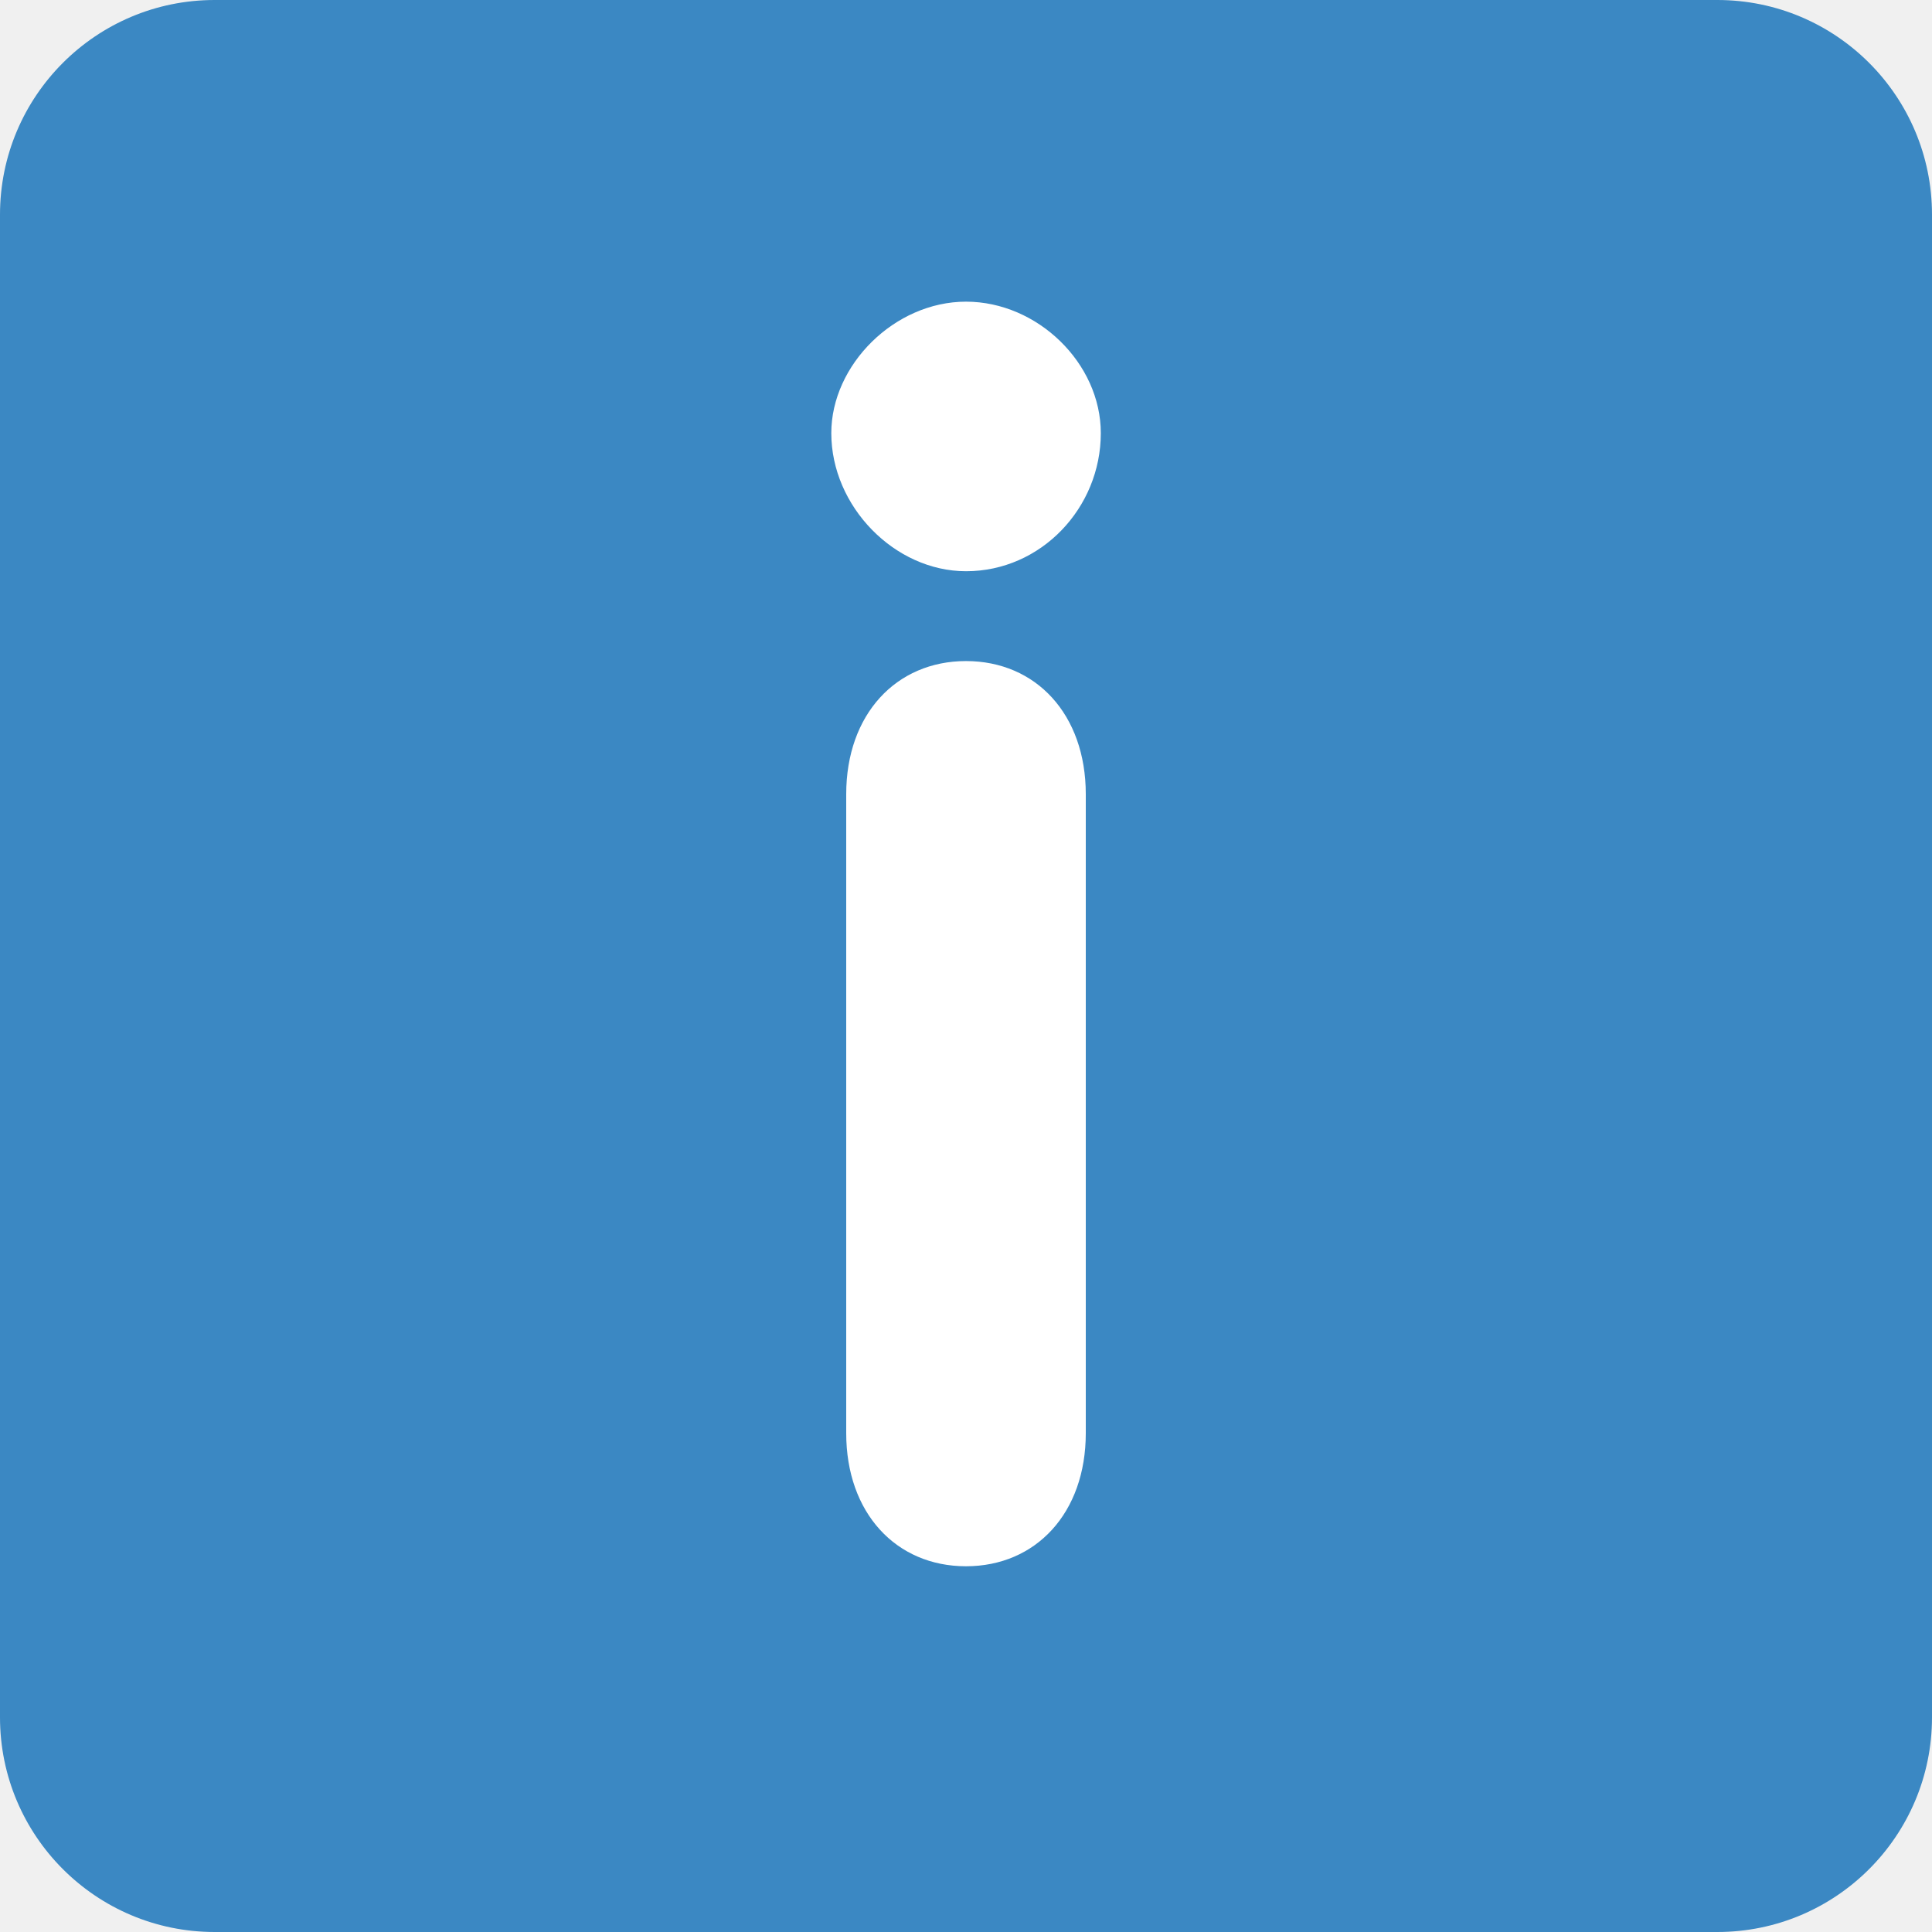
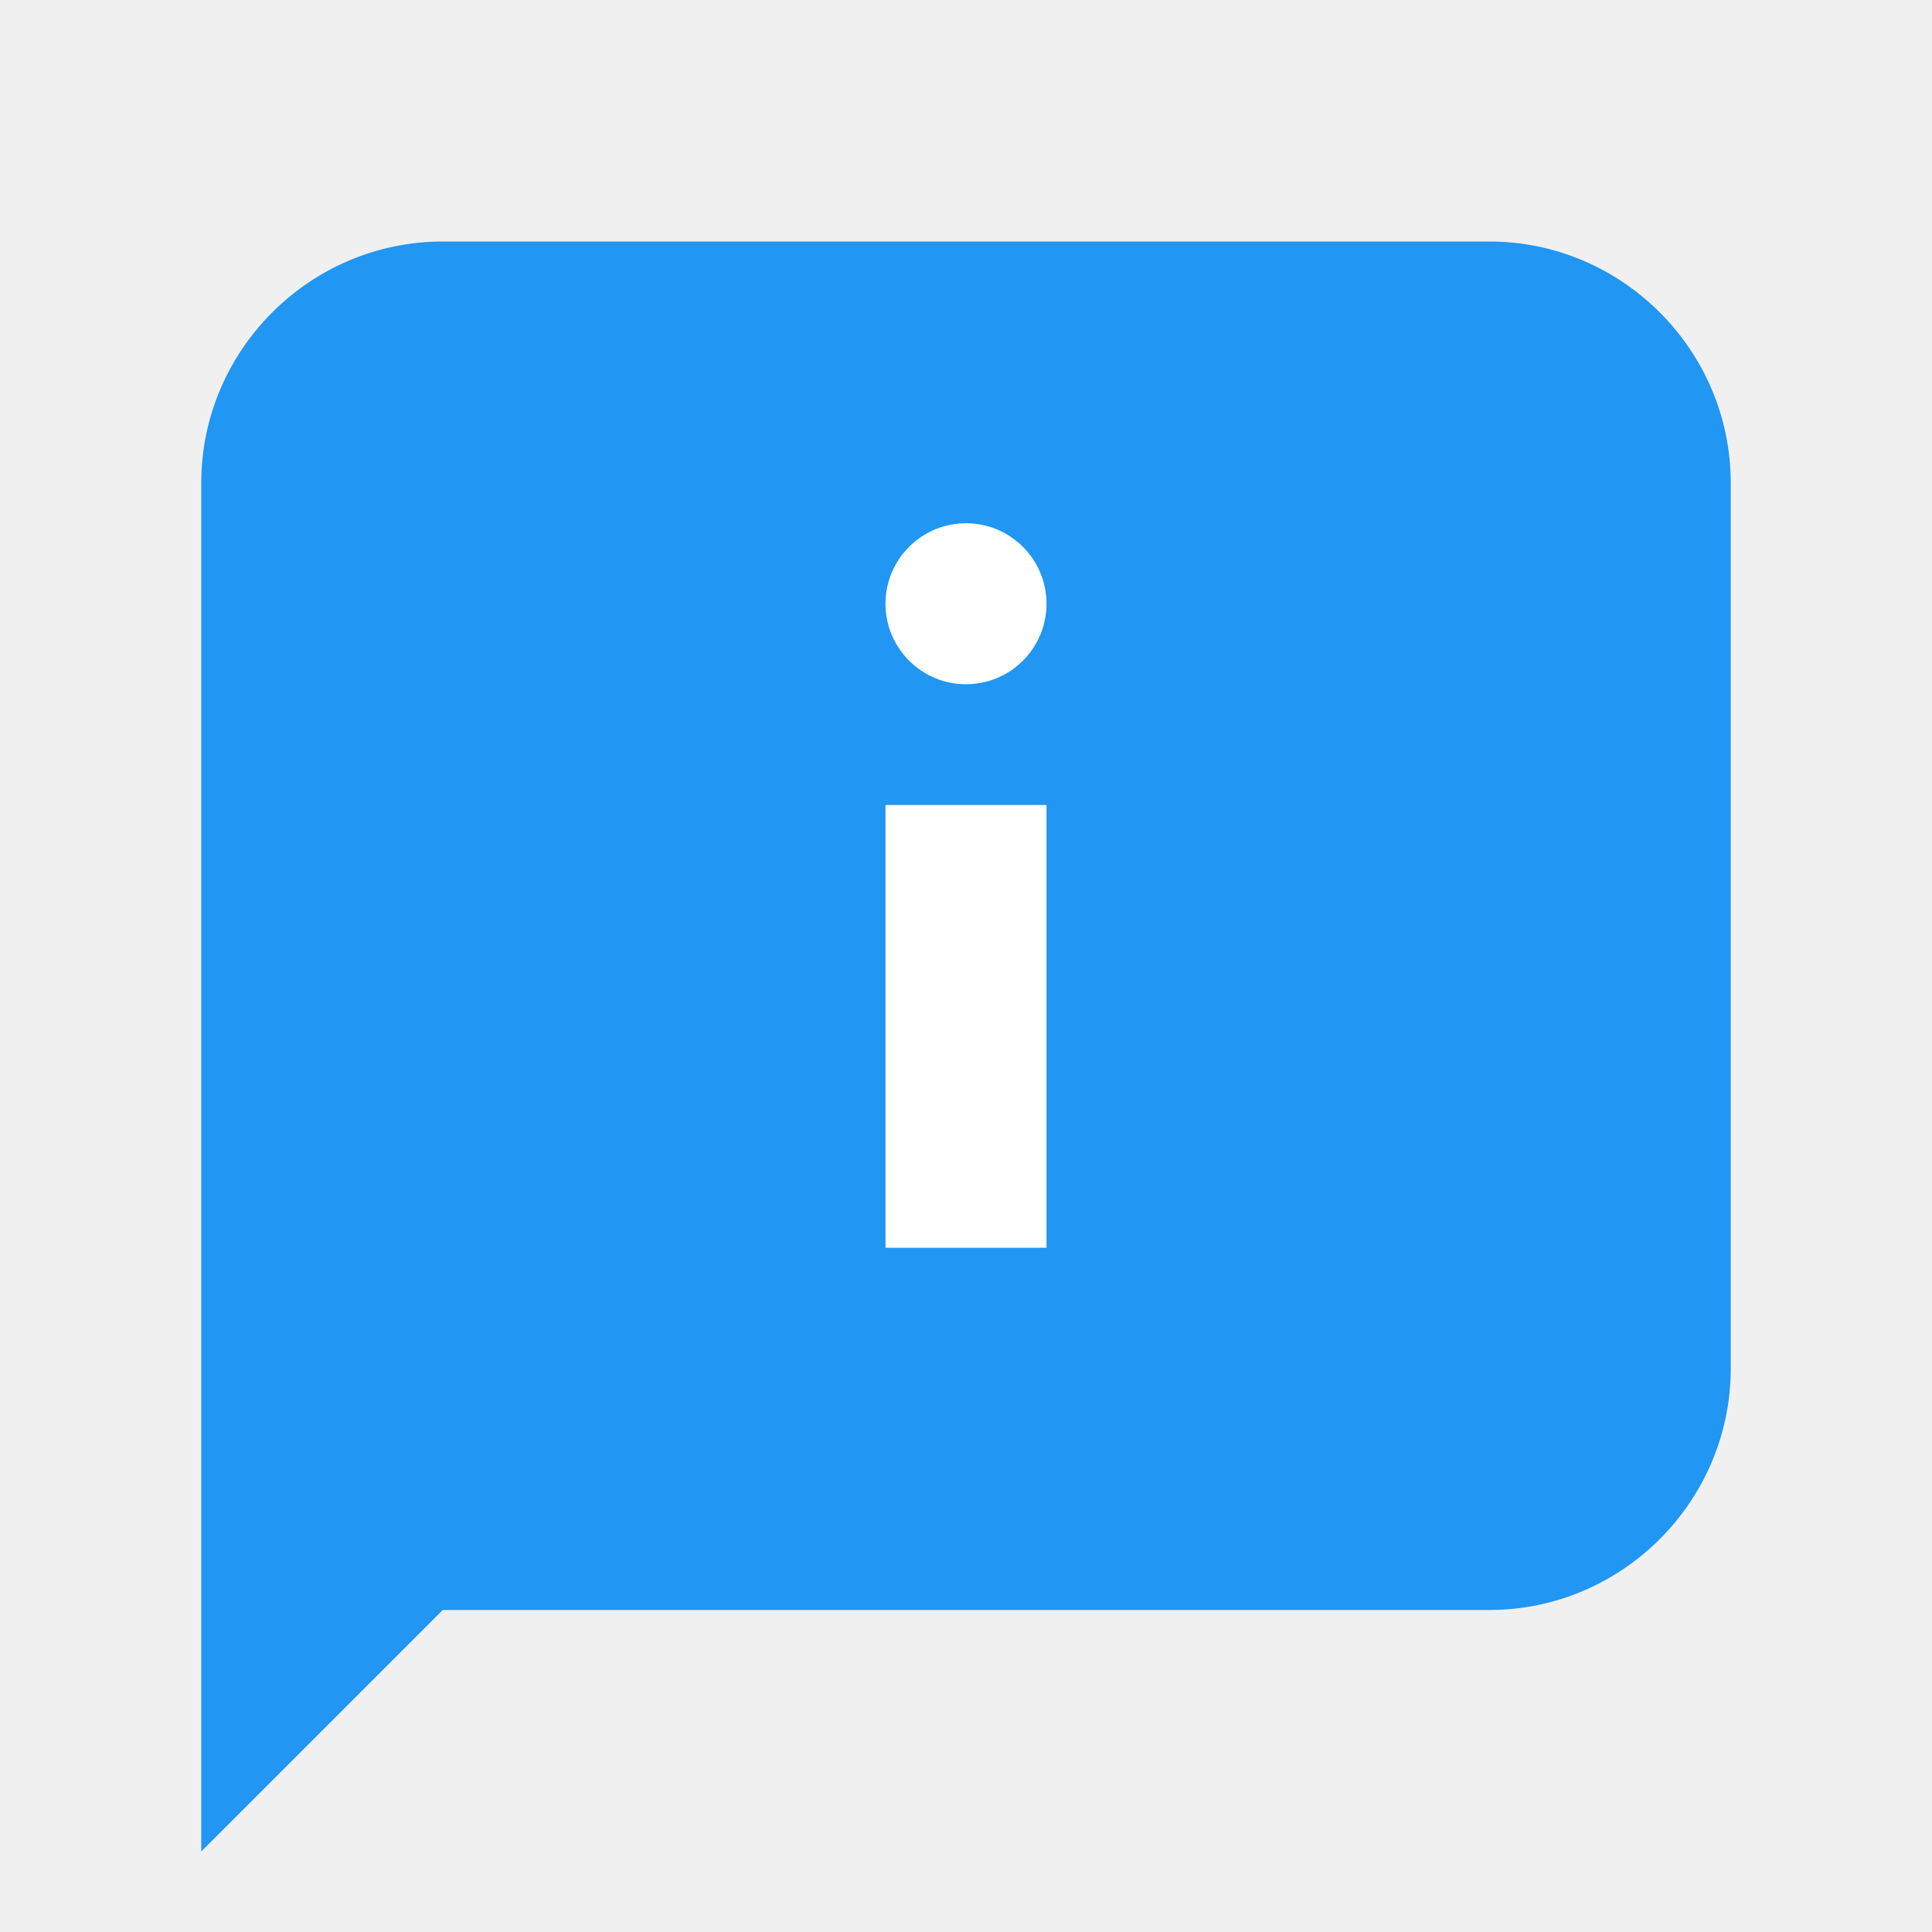
- <svg xmlns="http://www.w3.org/2000/svg" width="800px" height="800px" viewBox="0 0 36 36" aria-hidden="true" role="img" class="iconify iconify--twemoji" preserveAspectRatio="xMidYMid meet">
-   <path fill="#3B88C3" d="M0 4a4 4 0 0 1 4-4h28a4 4 0 0 1 4 4v28a4 4 0 0 1-4 4H4a4 4 0 0 1-4-4V4z" />
-   <path fill="#FFF" d="M20.512 8.071c0 1.395-1.115 2.573-2.511 2.573c-1.333 0-2.511-1.209-2.511-2.573c0-1.271 1.178-2.45 2.511-2.45c1.333.001 2.511 1.148 2.511 2.45zm-4.744 6.728c0-1.488.931-2.481 2.232-2.481c1.302 0 2.232.992 2.232 2.481v11.906c0 1.488-.93 2.48-2.232 2.48s-2.232-.992-2.232-2.48V14.799z" />
+ <svg xmlns="http://www.w3.org/2000/svg" width="48" height="48" viewBox="0 0 48 48">
+   <path fill="#2196f3" d="M37 40H11l-6 6V12c0-3.3 2.7-6 6-6h26c3.3 0 6 2.7 6 6v22c0 3.3-2.7 6-6 6" />
+   <g fill="#fff">
+     <path d="M22 20h4v11h-4z" />
+     <circle cx="24" cy="15" r="2" />
+   </g>
</svg>
